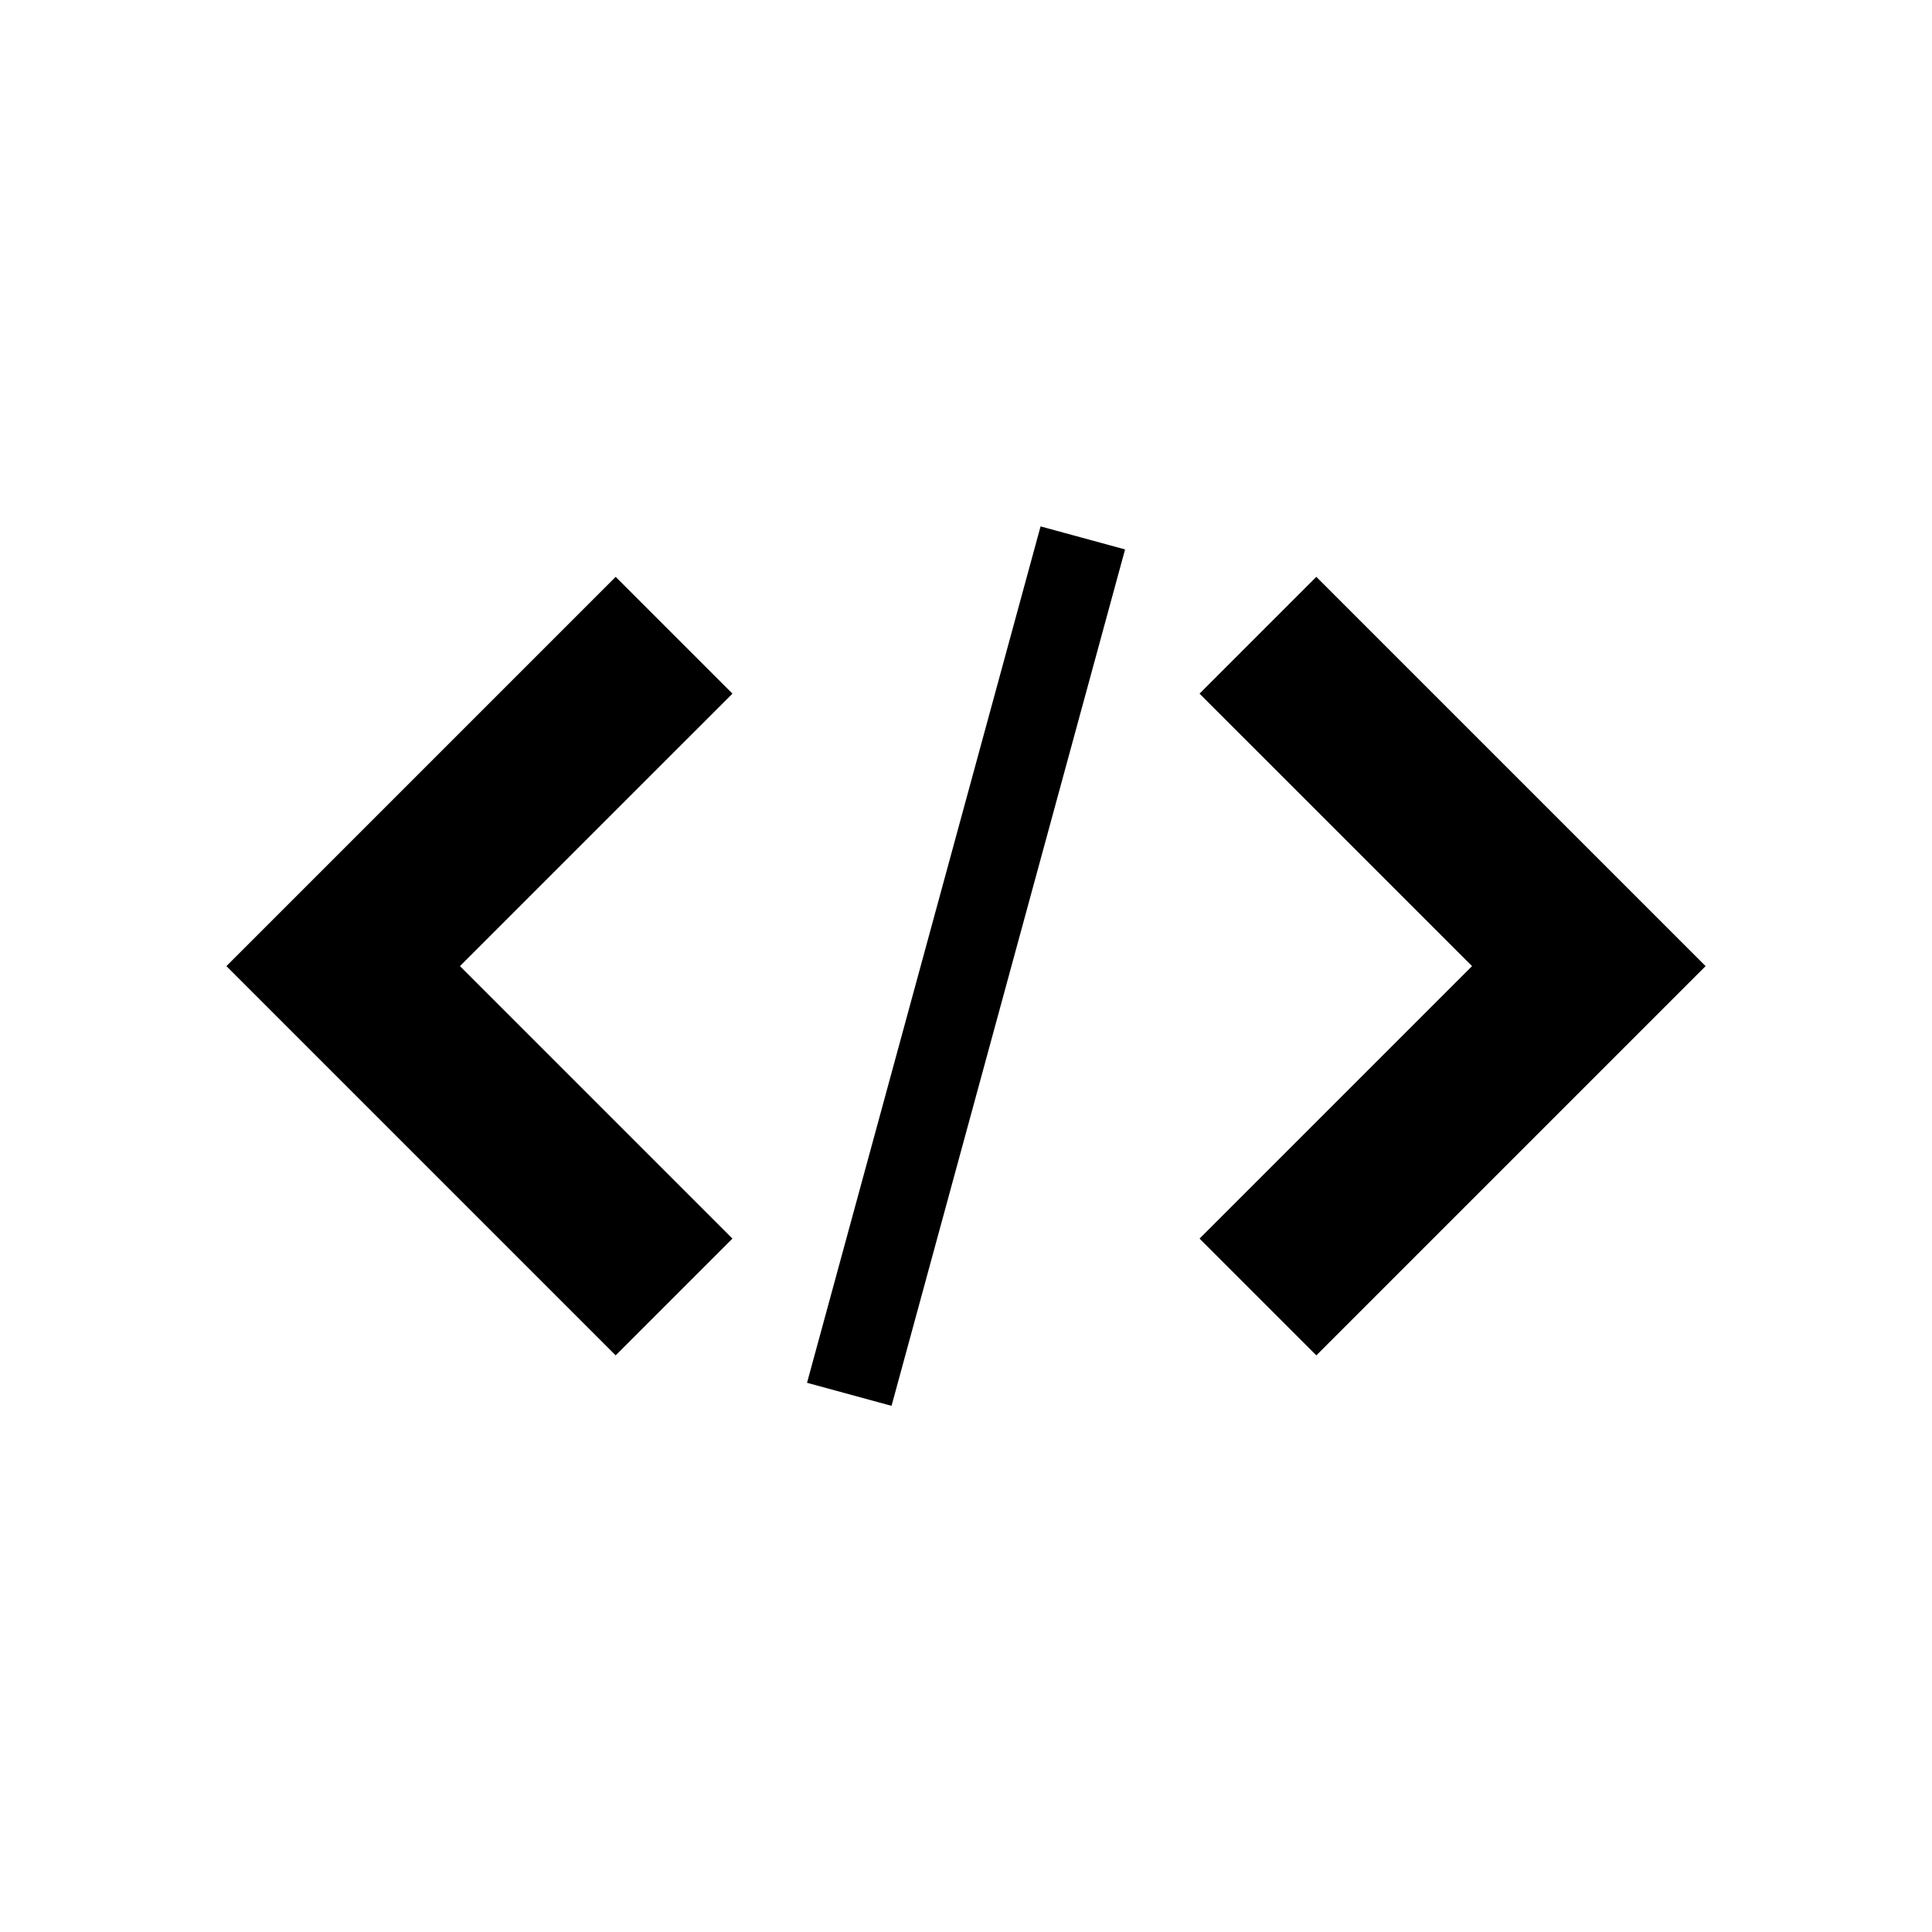
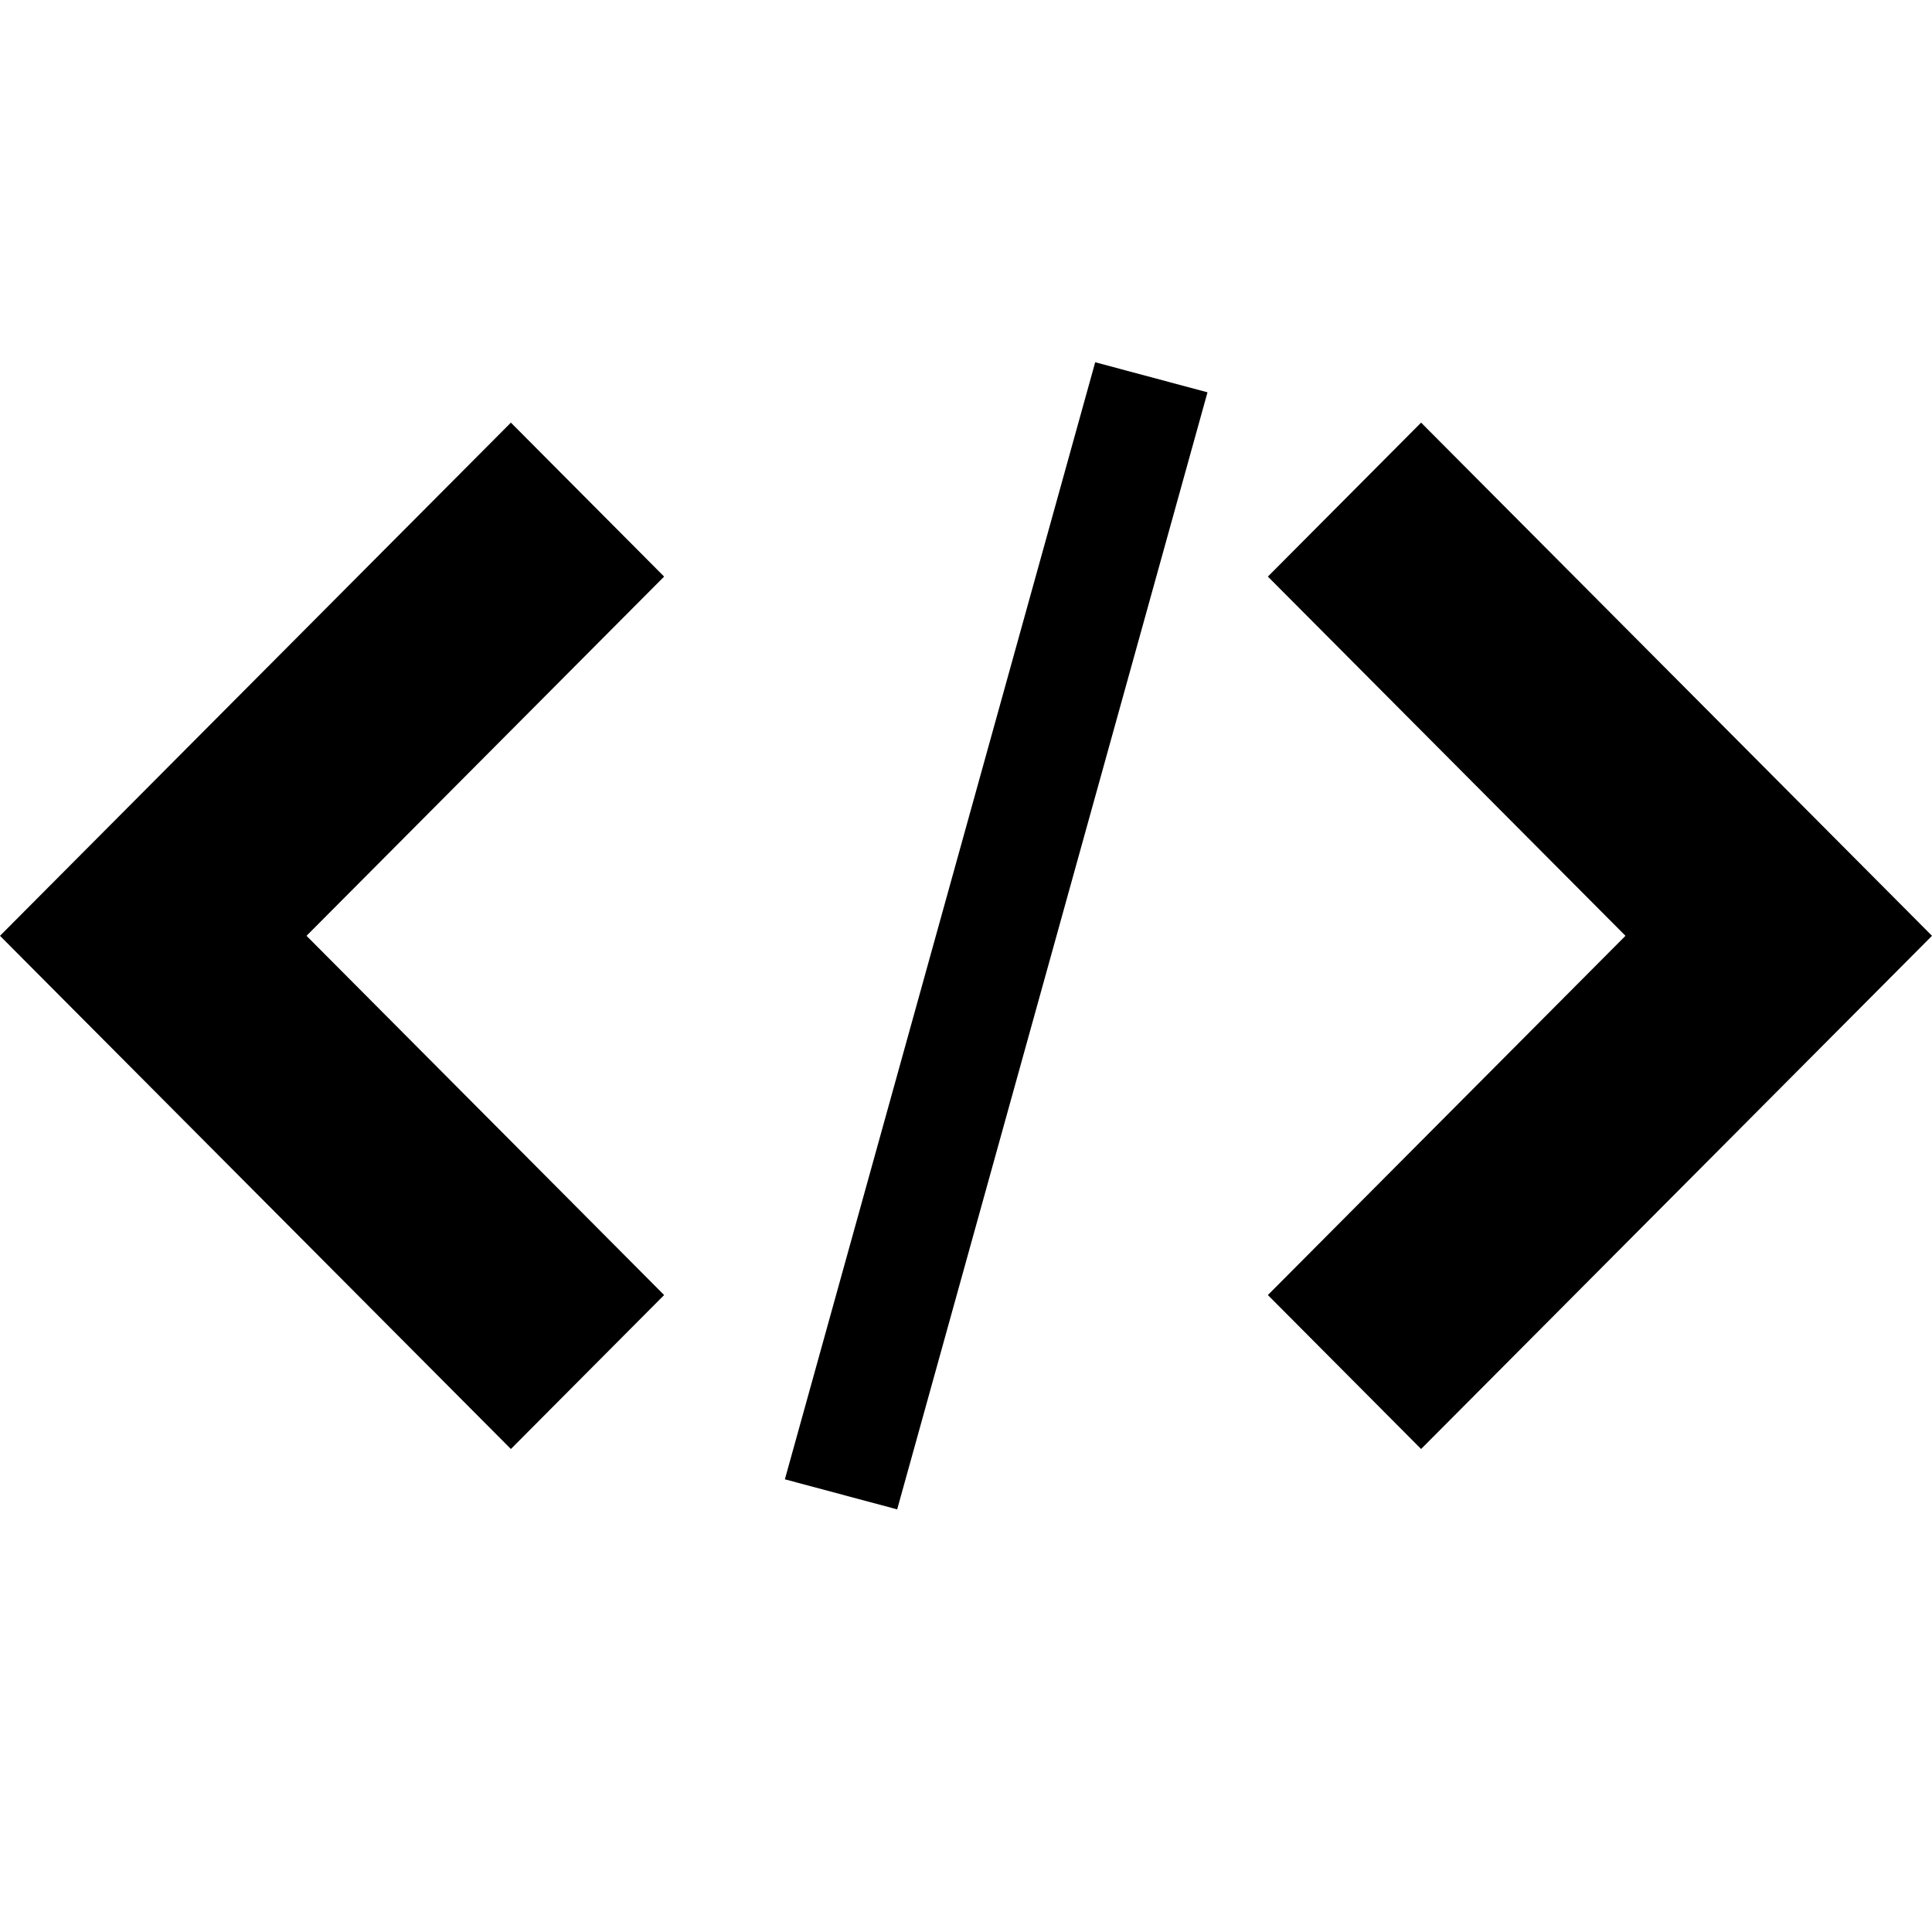
- <svg xmlns="http://www.w3.org/2000/svg" viewBox="0 0 1024 1024" version="1.1">
-   <path d="M551.521,279 L596.31,291.214 L472.529,745.125 L427.741,732.912 L551.522,279 L551.521,279 Z M388.211,367.638 L243.789,512.059 L388.211,656.481 L326.316,718.375 L120,512.059 L326.316,305.744 L388.211,367.638 Z M635.789,656.481 L780.211,512.059 L635.789,367.638 L697.684,305.744 L904,512.059 L697.684,718.375 L635.789,656.481 Z" id="path-1" />
+ <svg xmlns="http://www.w3.org/2000/svg" viewBox="0 0 32 32" version="1.1">
+   <path d="M18.14,6 L20,6.498 L14.86,25 L13,24.502 L18.14,6 L18.14,6 Z M11,9.55 L5.077,15.5 L11,21.45 L8.462,24 L0,15.5 L8.462,7 L11,9.55 Z M21,21.45 L26.923,15.5 L21,9.55 L23.538,7 L32,15.5 L23.538,24 L21,21.45 Z" id="path-1" />
</svg>
